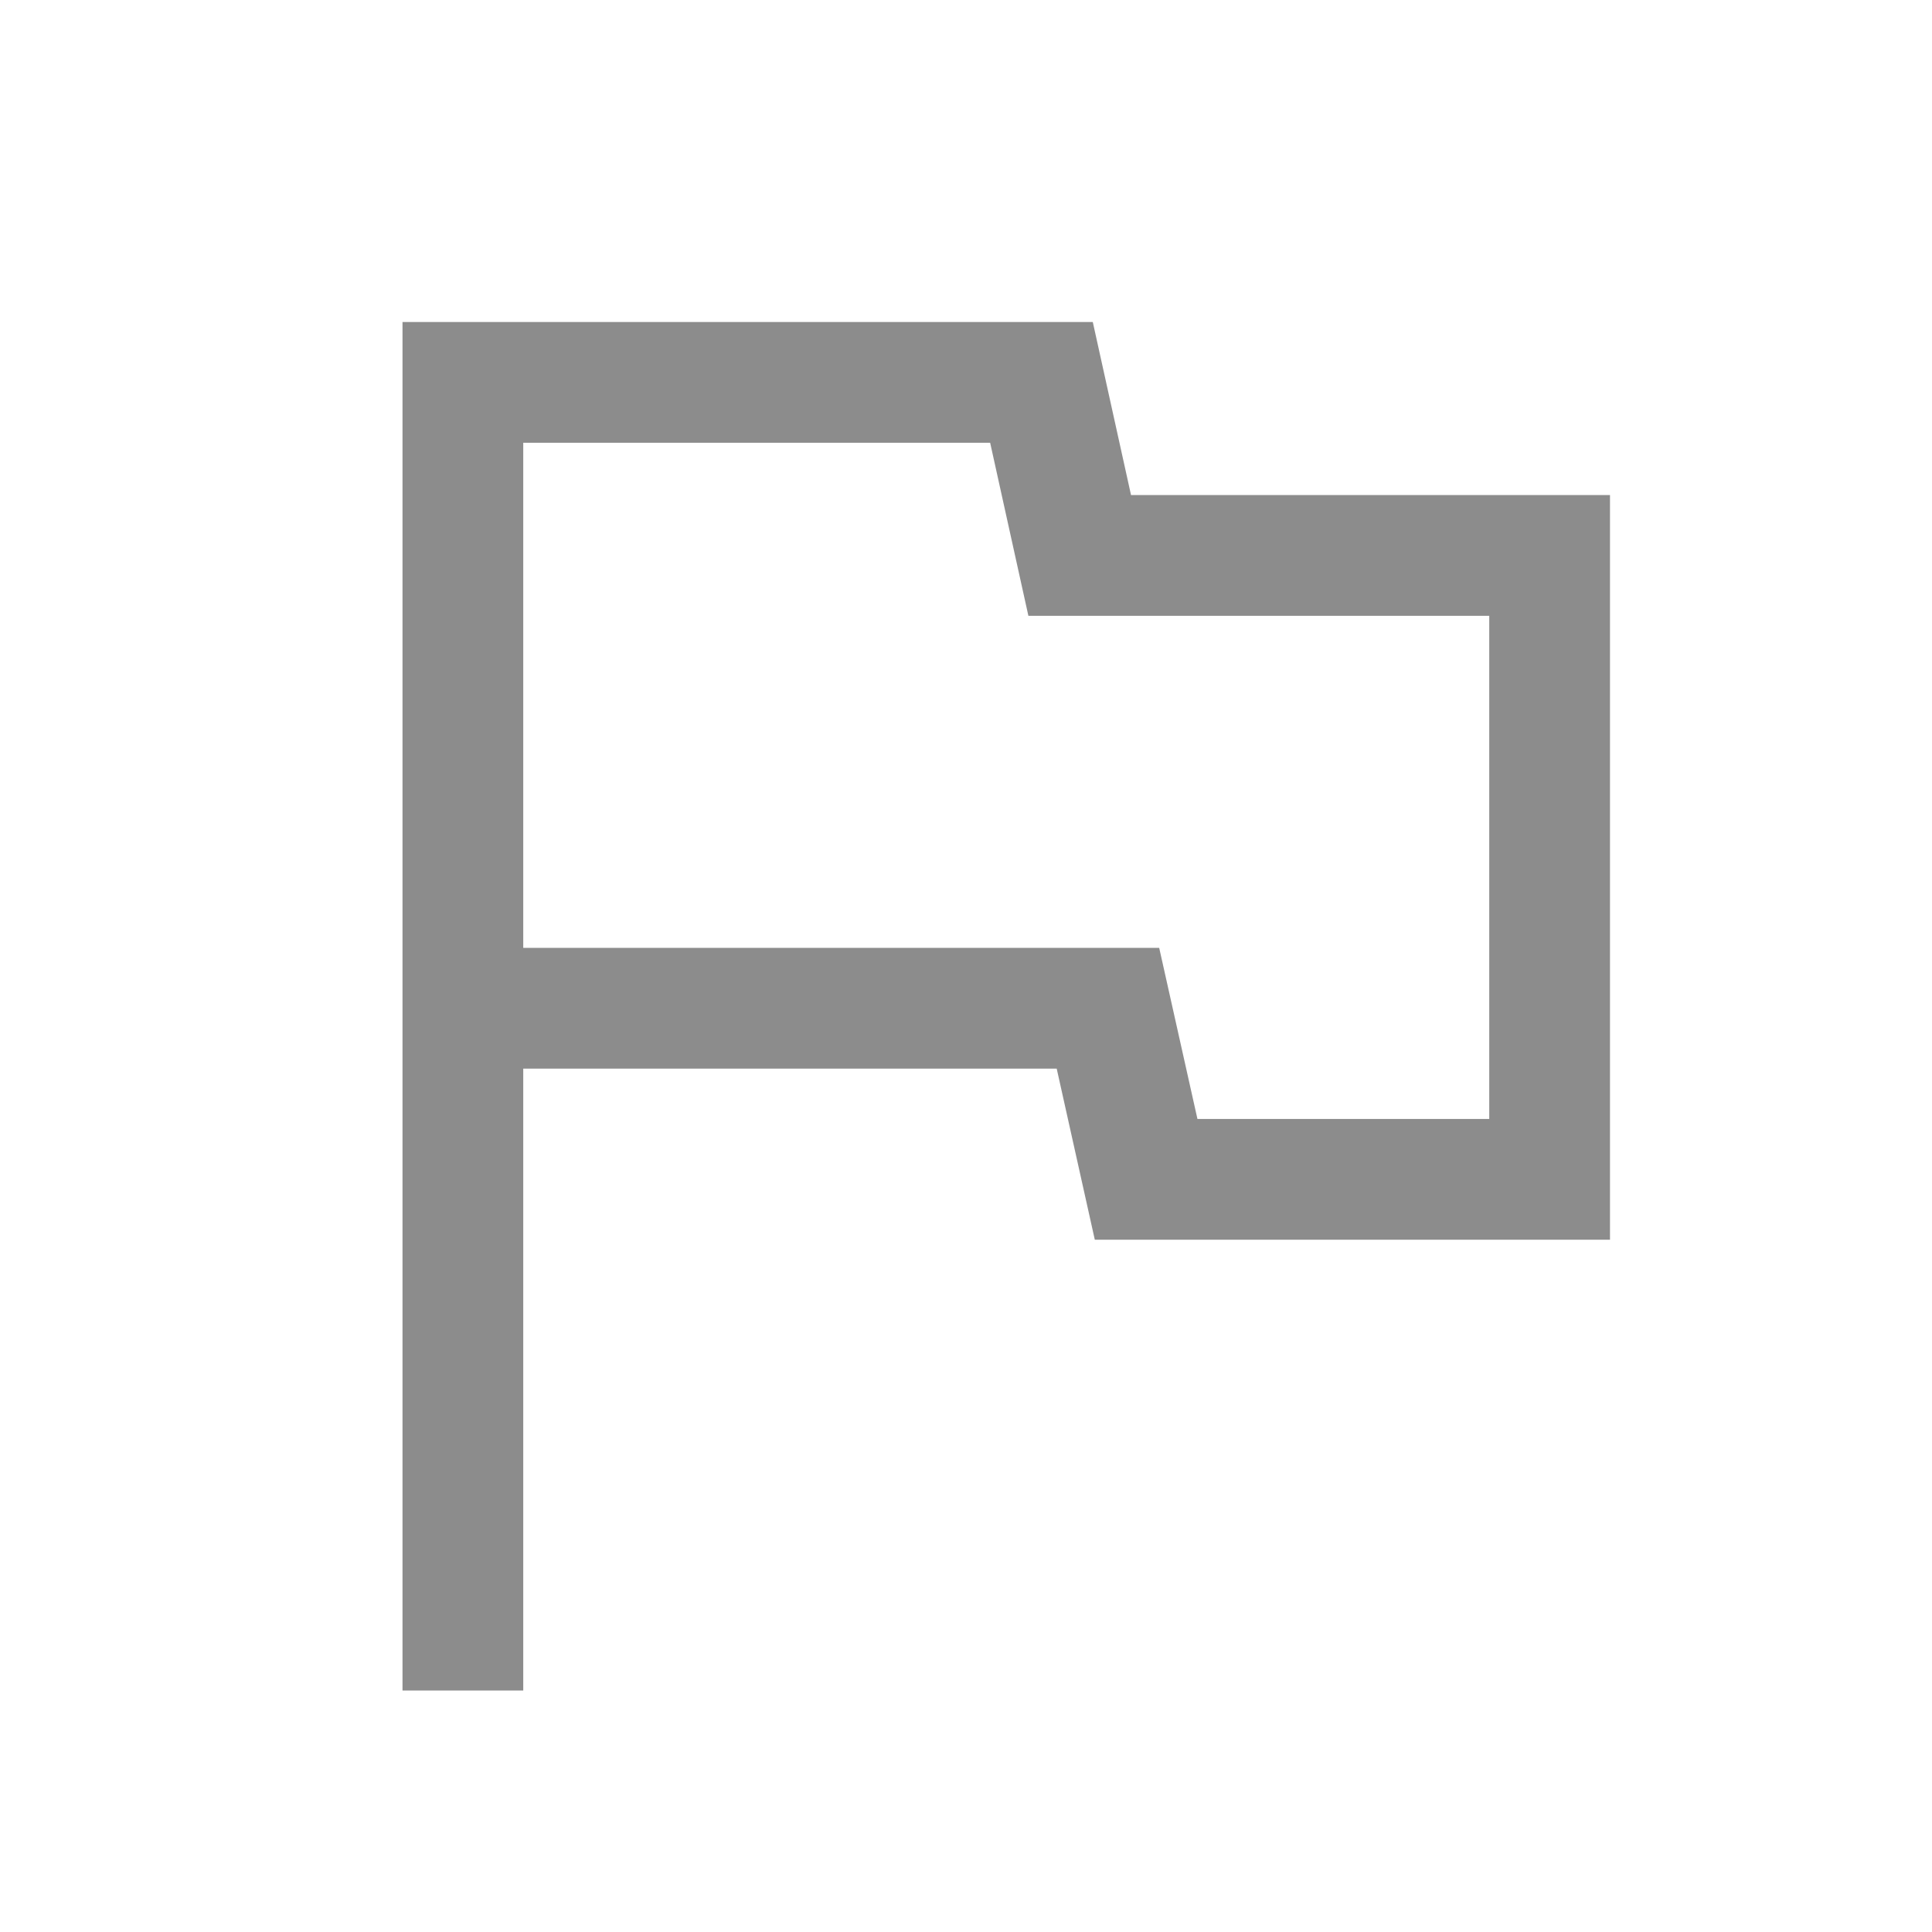
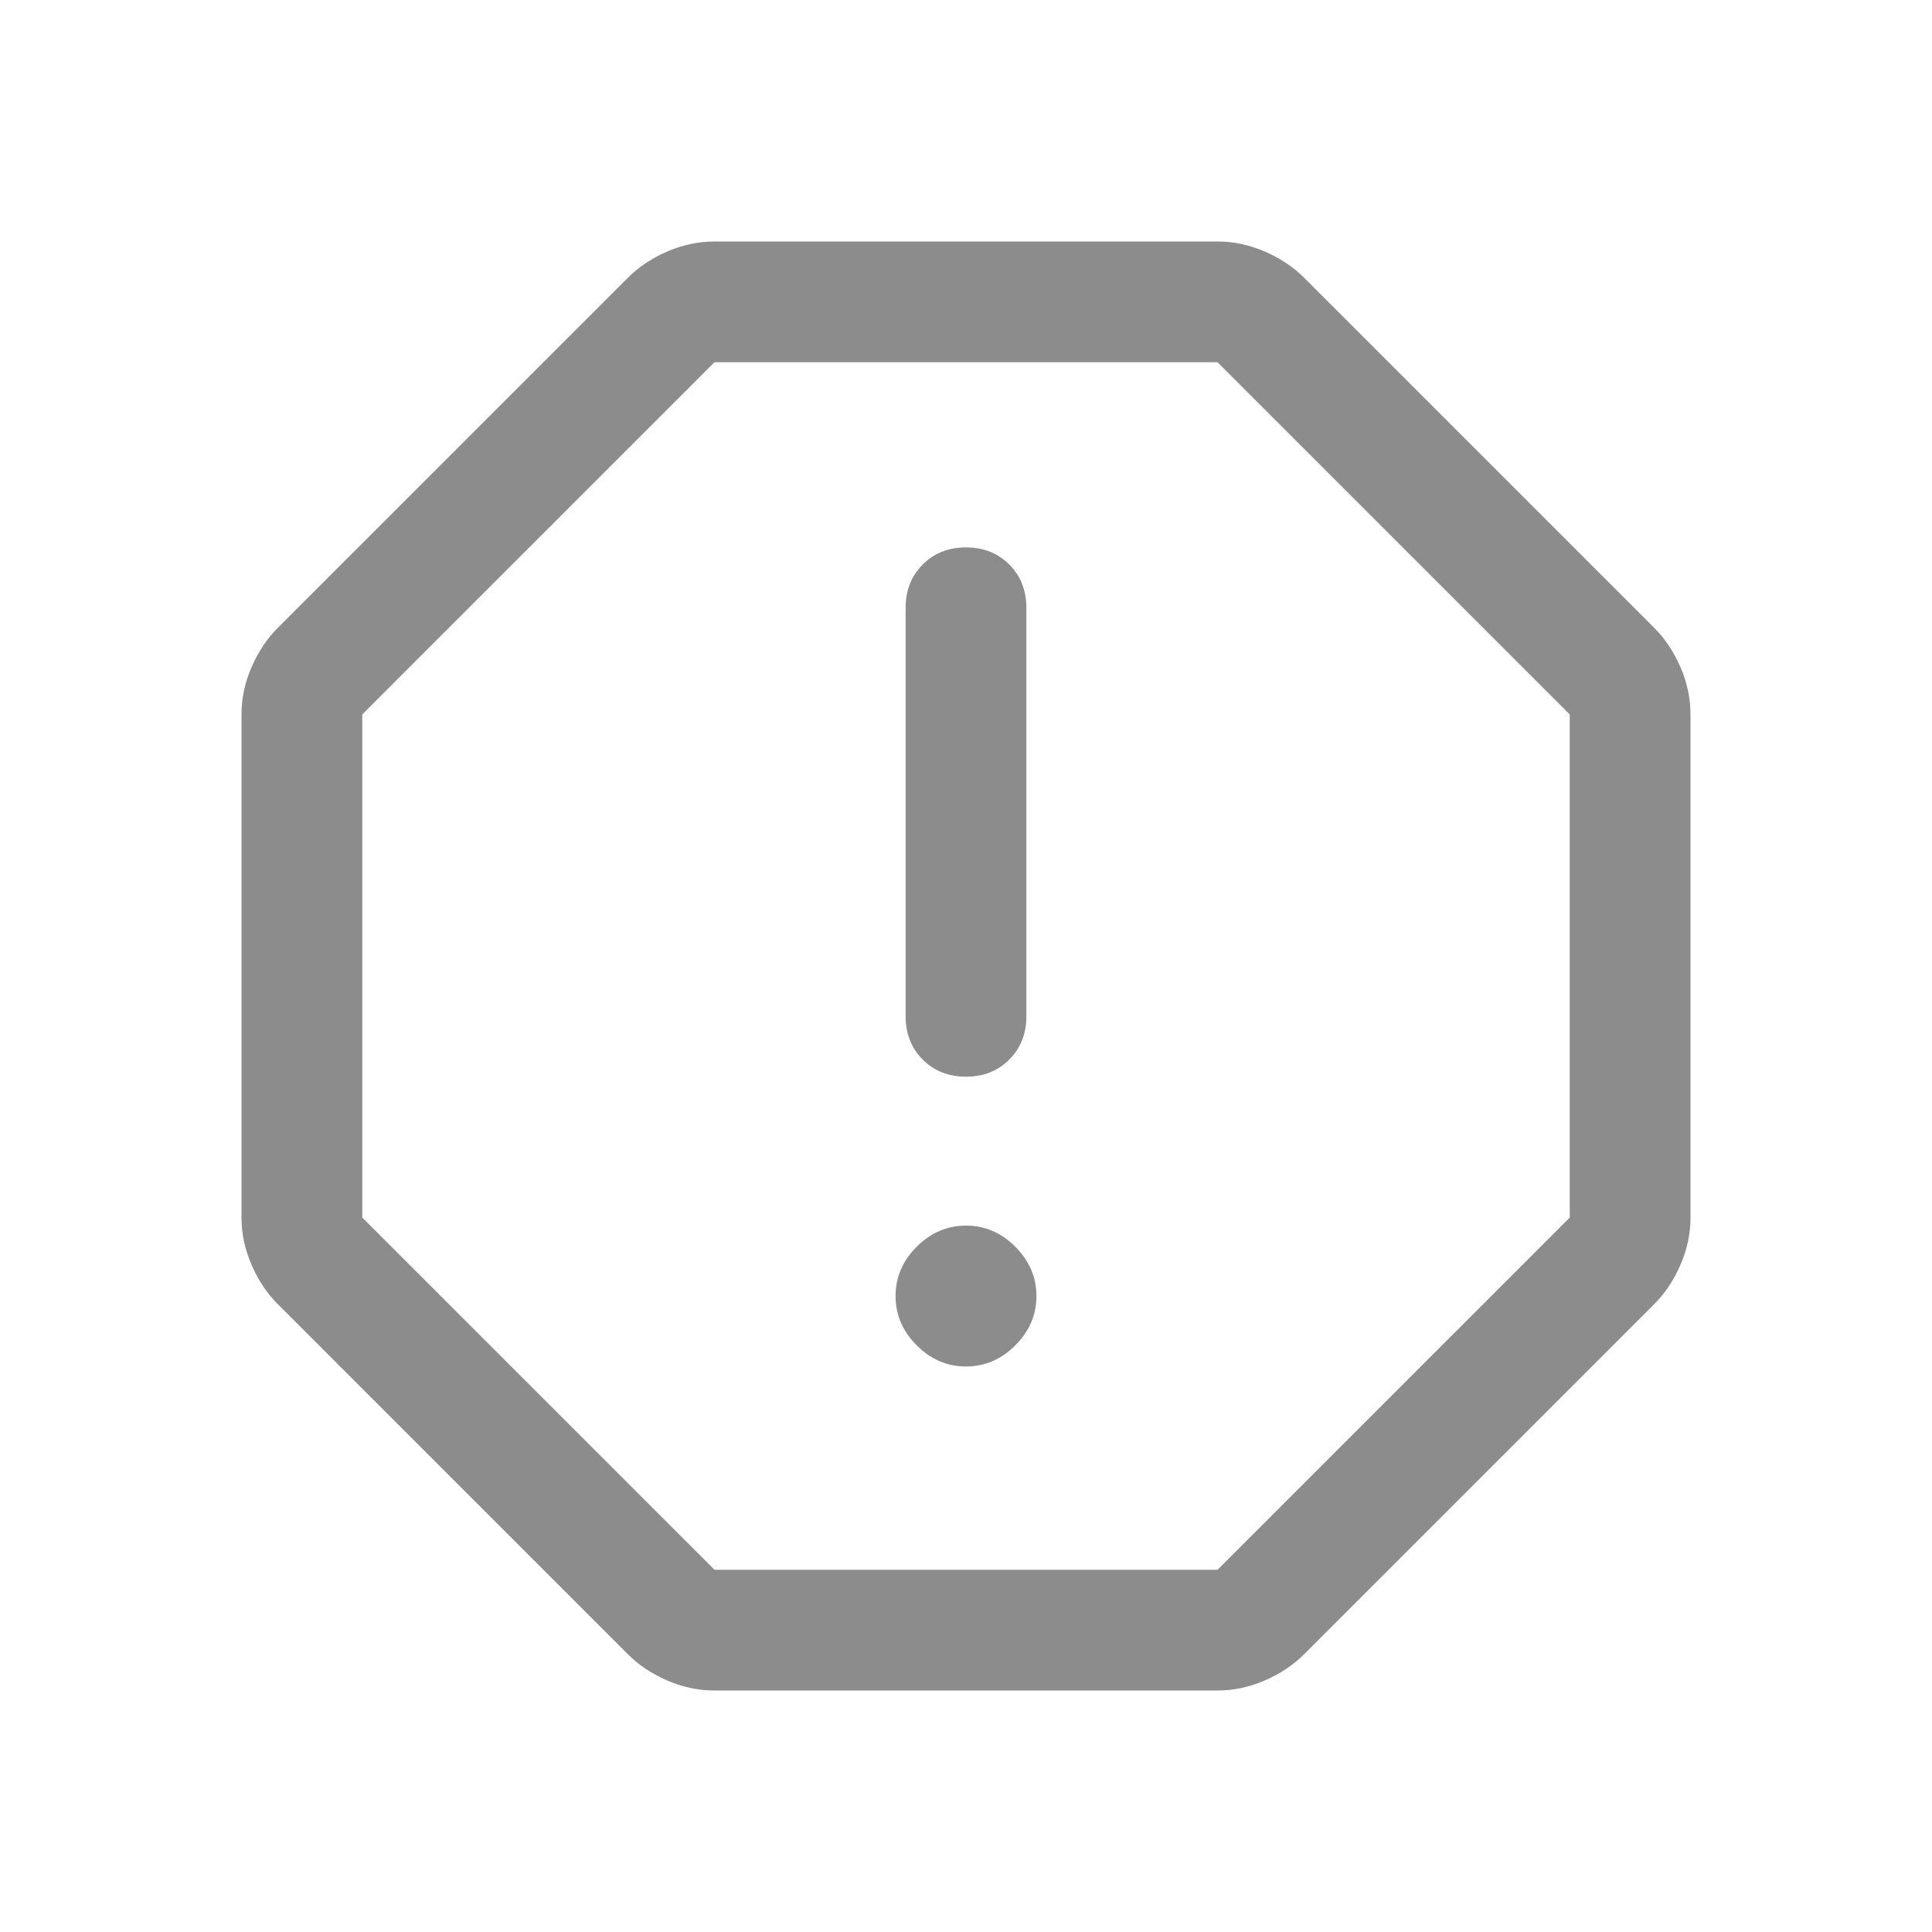
<svg xmlns="http://www.w3.org/2000/svg" height="48px" viewBox="0 -960 960 960" width="48px" fill="#8c8c8c">
-   <path d="M200-120v-680h343l19 86h238v370H544l-18.93-85H260v309h-60Zm300-452Zm95 168h145v-250H511l-19-86H260v251h316l19 85Z" />
+   <path d="M480-281q14 0 24.5-10.5T515-316q0-14-10.5-24.5T480-351q-14 0-24.5 10.5T445-316q0 14 10.5 24.5T480-281Zm0-144q13 0 21.5-8.5T510-455v-203q0-13-8.5-21.5T480-688q-13 0-21.5 8.5T450-658v203q0 13 8.5 21.5T480-425ZM355-120q-12 0-23.5-5T312-138L138-312q-8-8-13-19.5t-5-23.5v-250q0-12 5-23.5t13-19.5l174-174q8-8 19.5-13t23.5-5h250q12 0 23.5 5t19.5 13l174 174q8 8 13 19.5t5 23.5v250q0 12-5 23.5T822-312L648-138q-8 8-19.5 13t-23.5 5H355Zm0-60h250l175-175v-250L605-780H355L180-605v250l175 175Zm125-300Z" />
</svg>
